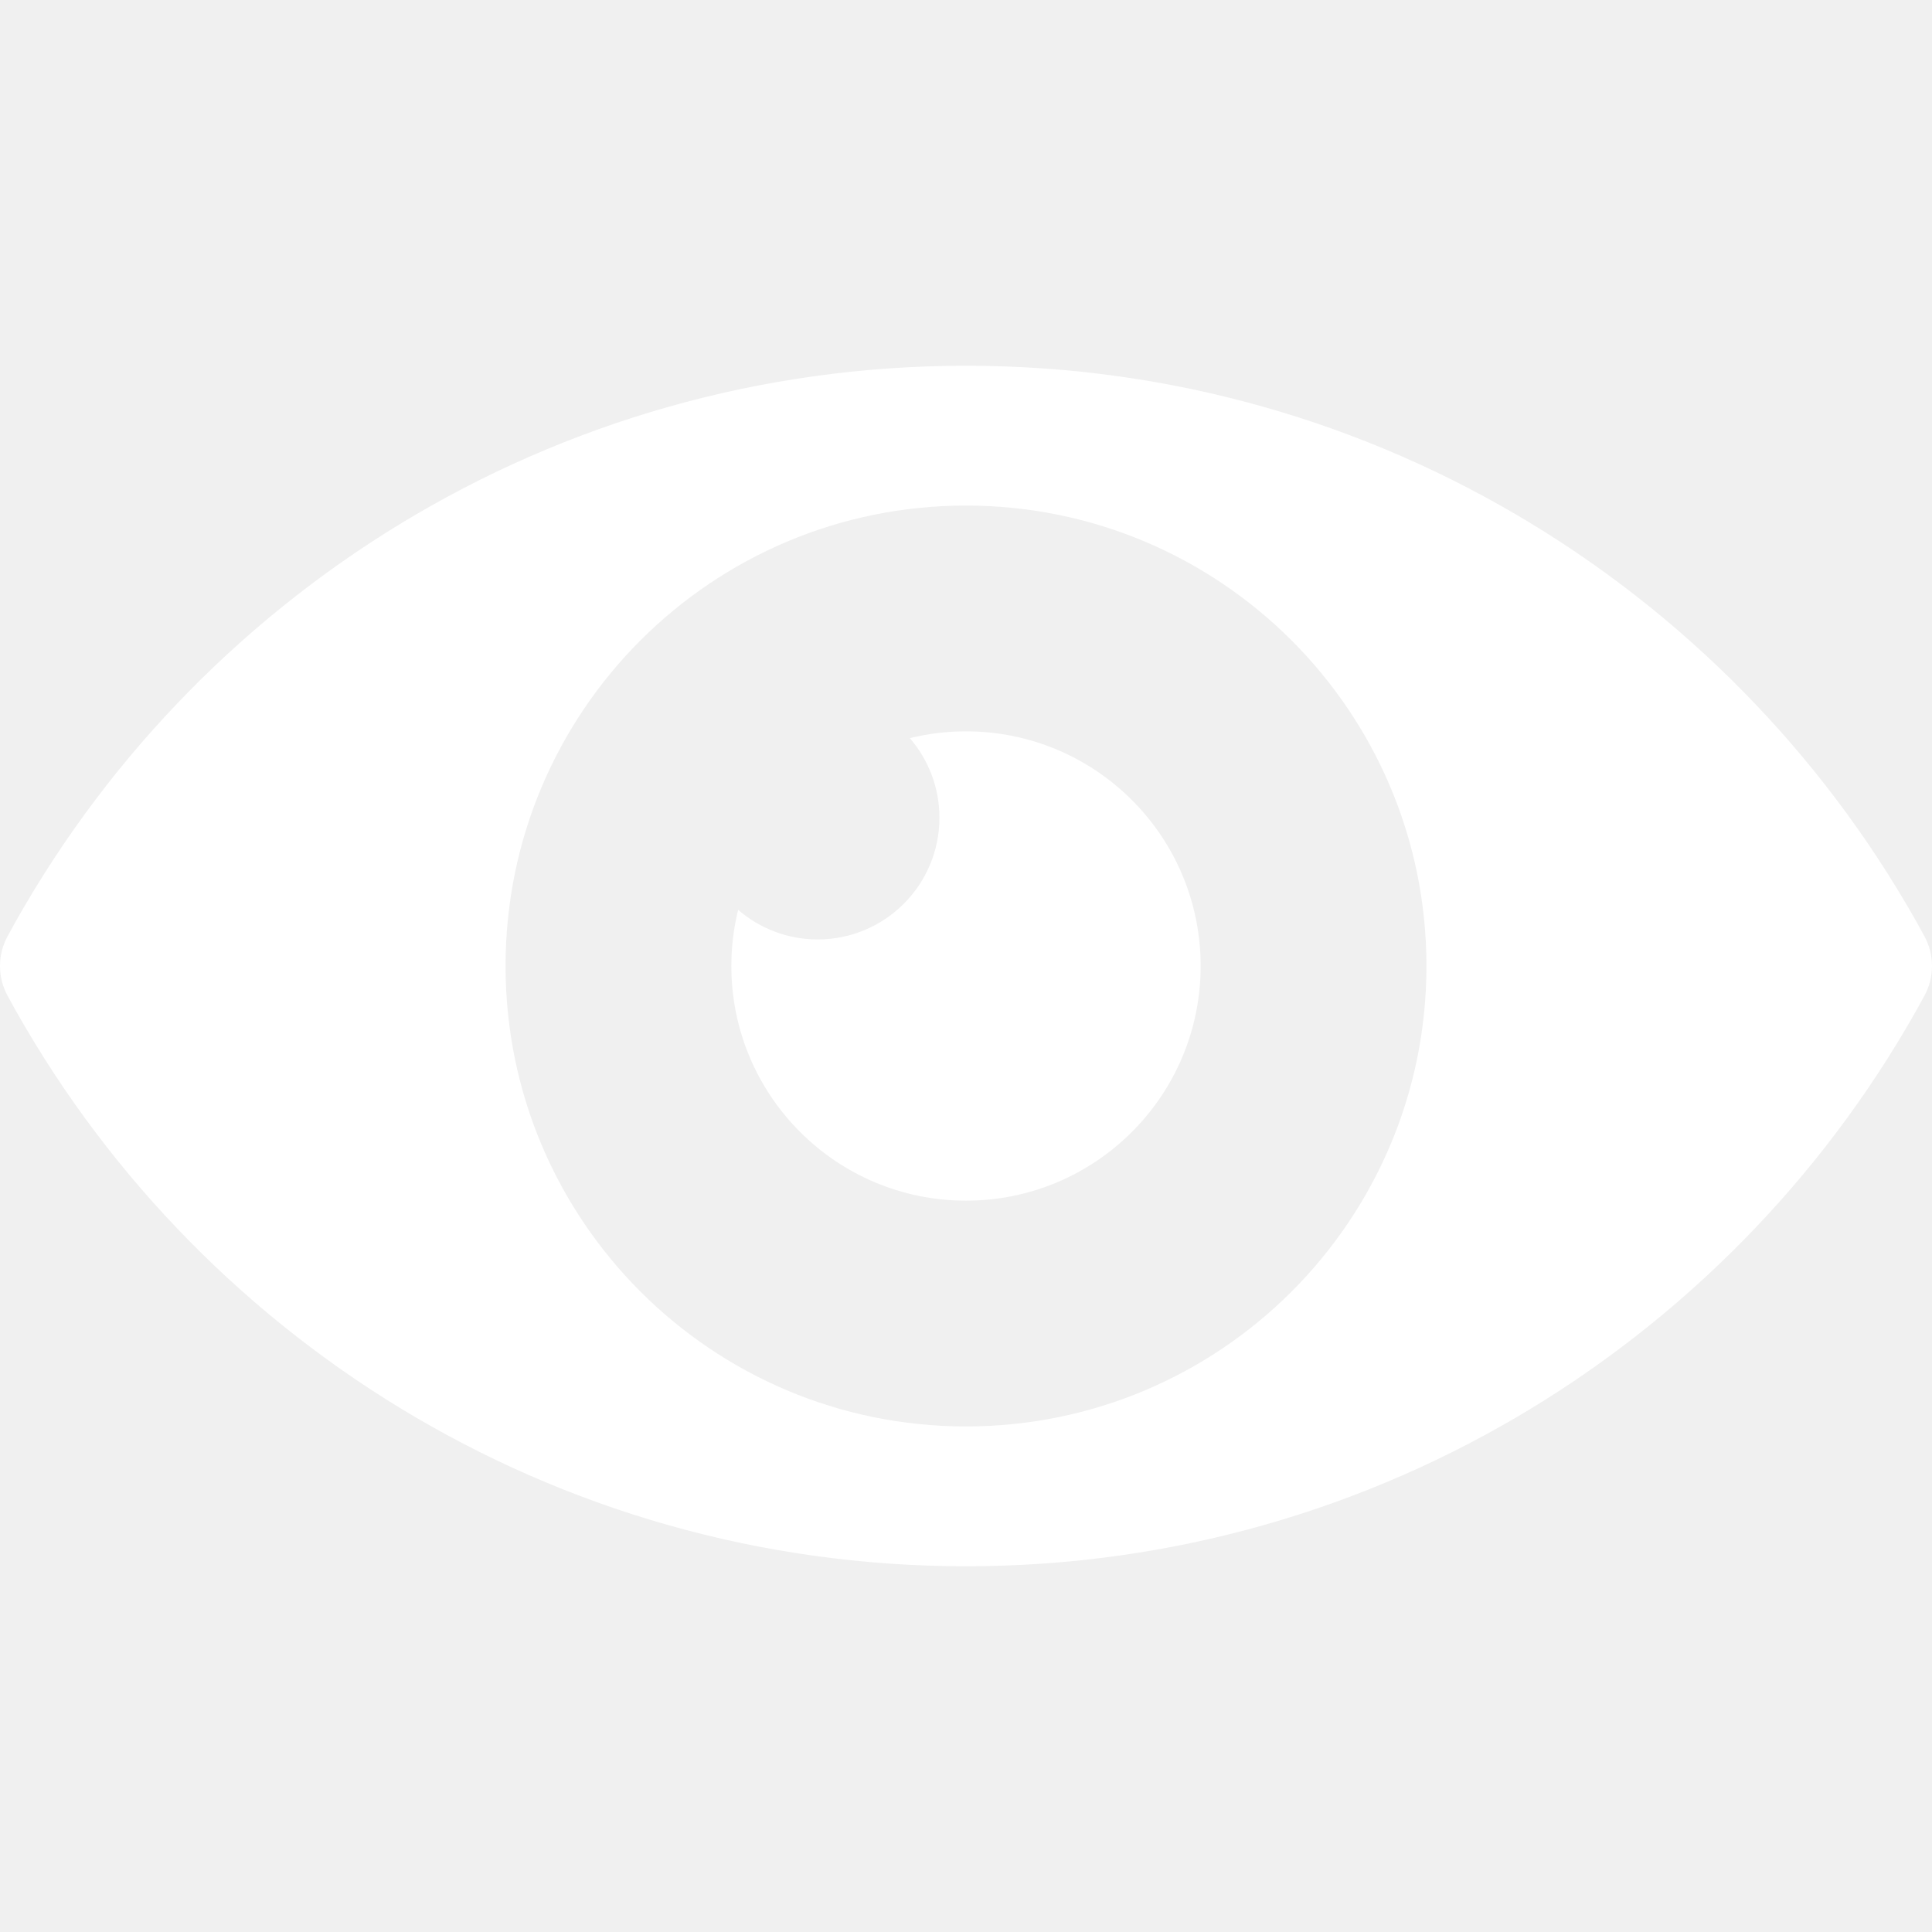
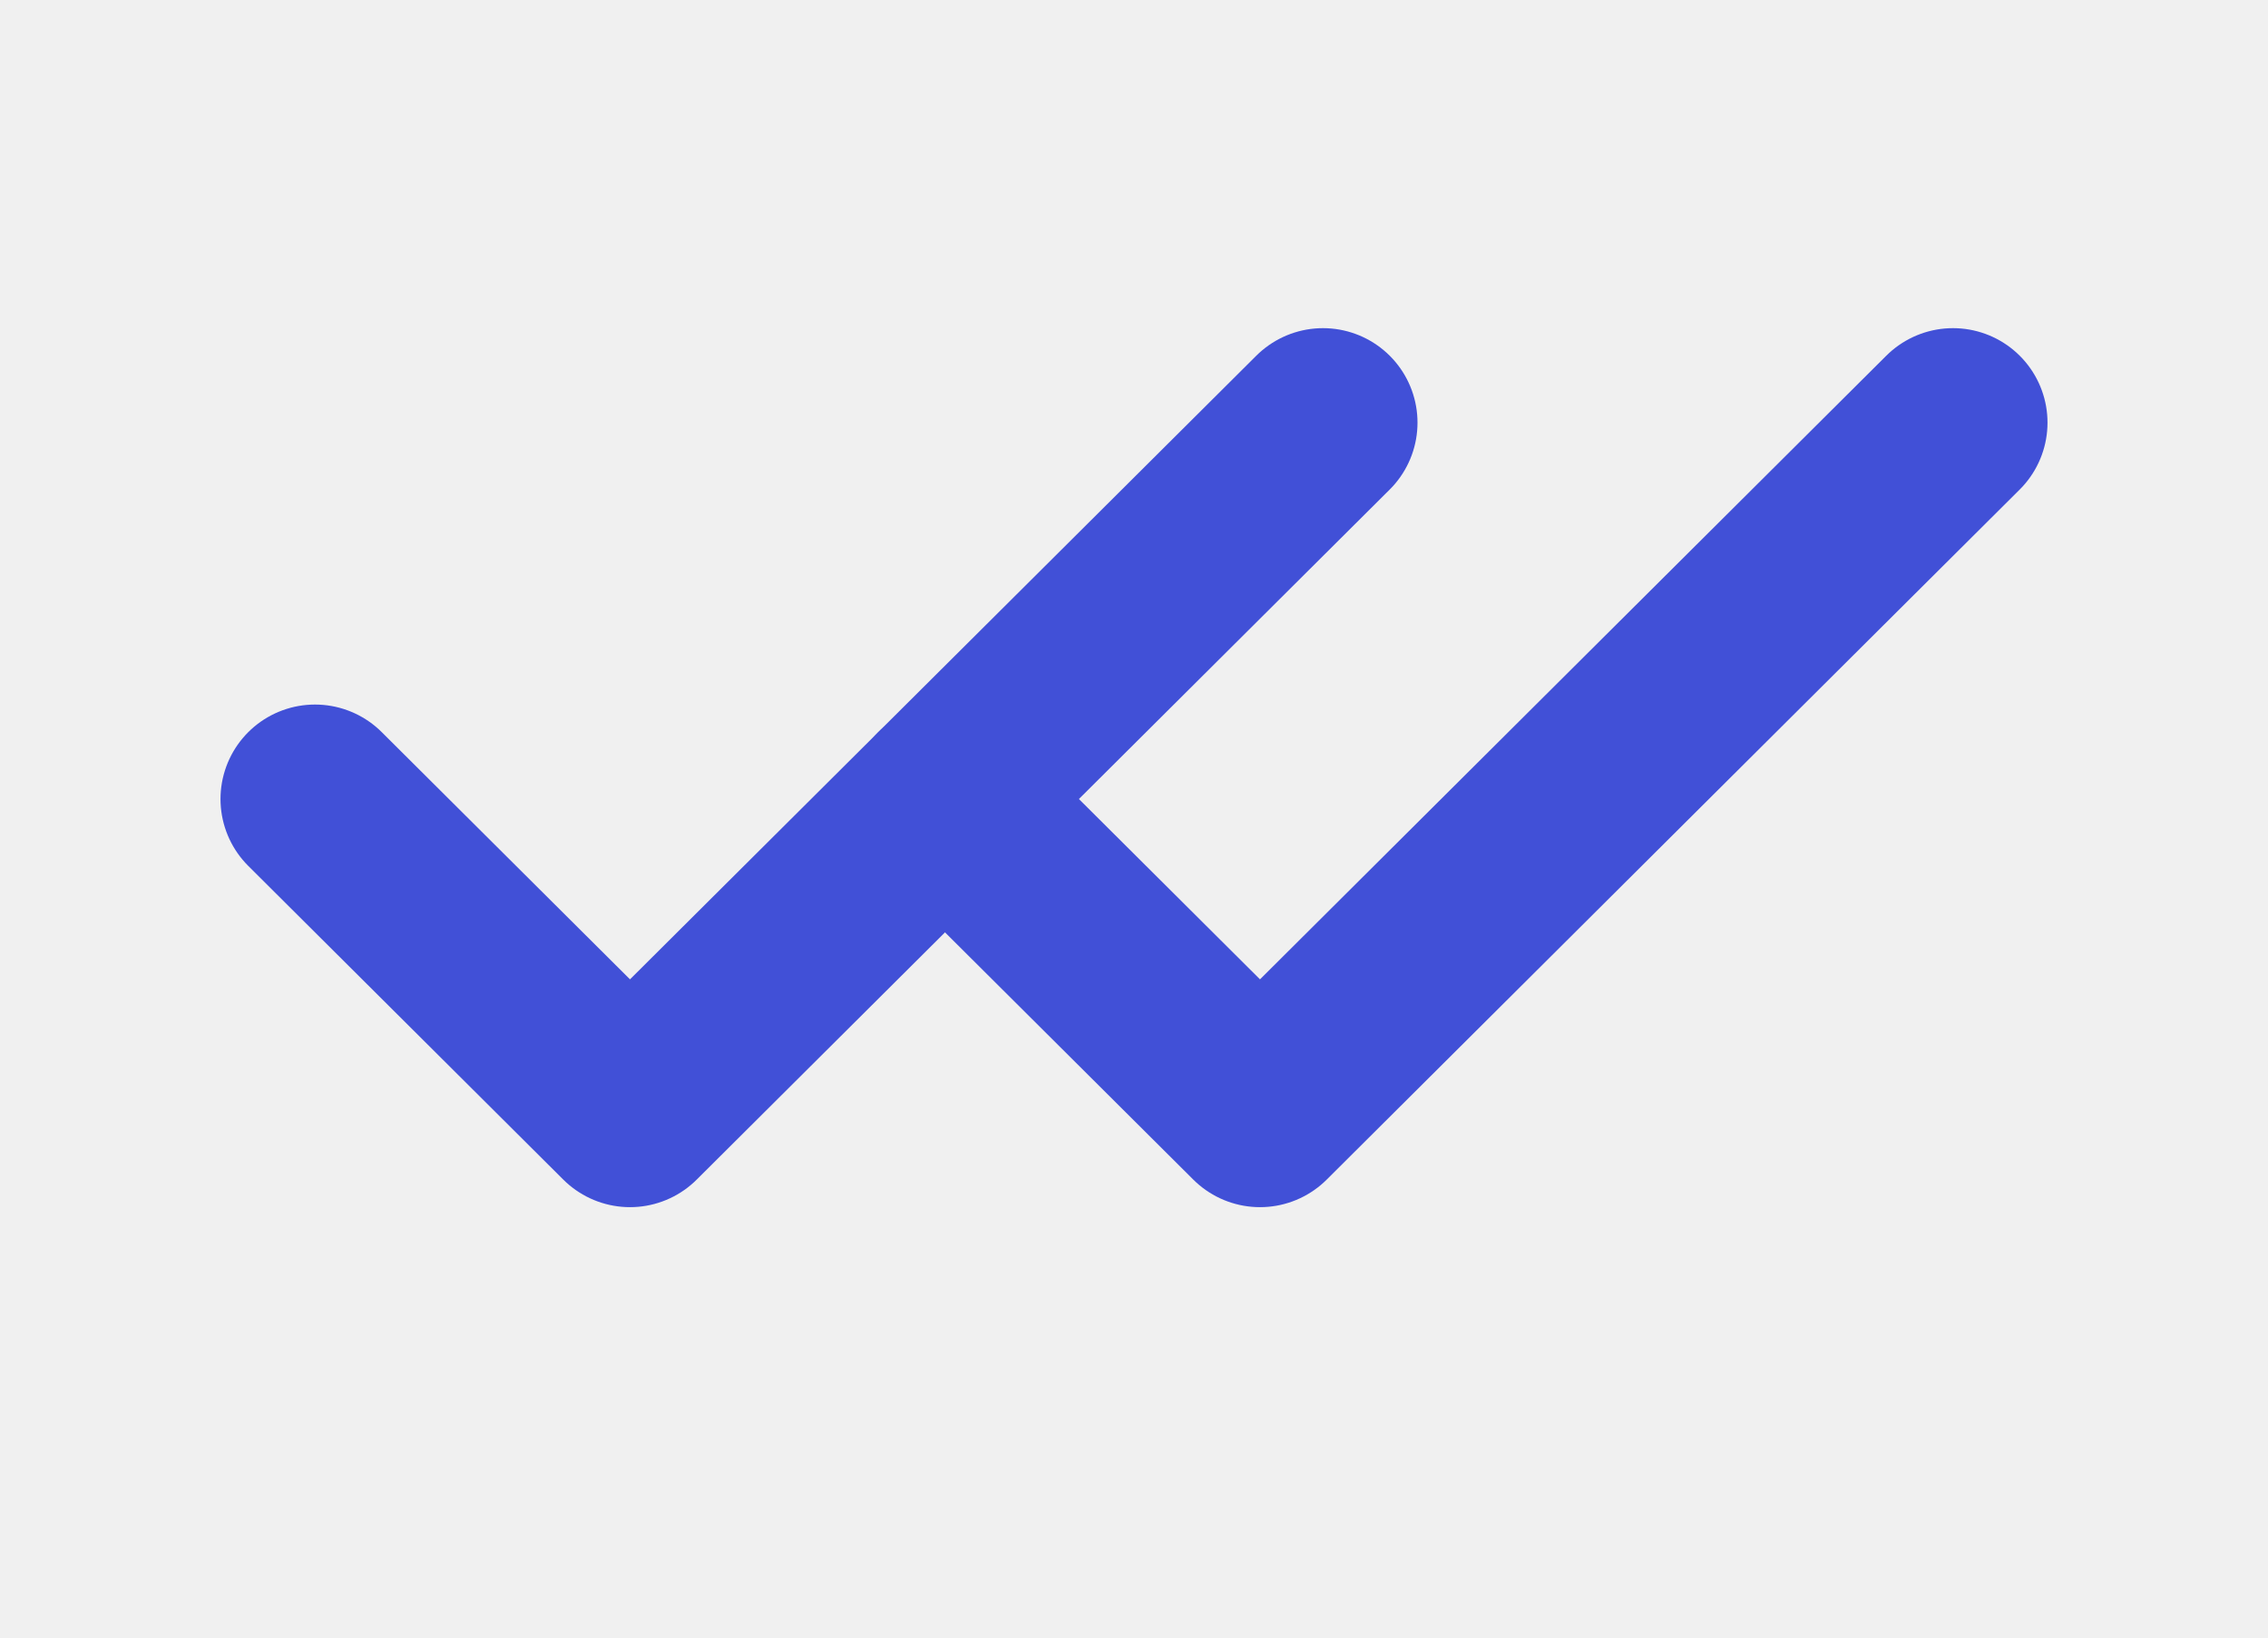
- <svg xmlns="http://www.w3.org/2000/svg" version="1.1" id="Capa_1" x="0px" y="0px" viewBox="0 0 612 612" style="enable-background:new 0 0 612 612;" xml:space="preserve">
-   <style type="text/css">
- 	path{fill:#fff;}
- </style>
-   <g>
-     <g>
-       <path d="M609.608,315.426c3.19-5.874,3.19-12.979,0-18.853c-58.464-107.643-172.5-180.72-303.607-180.72    S60.857,188.931,2.393,296.573c-3.19,5.874-3.19,12.979,0,18.853C60.858,423.069,174.892,496.147,306,496.147    S551.143,423.069,609.608,315.426z M306,451.855c-80.554,0-145.855-65.302-145.855-145.855S225.446,160.144,306,160.144    S451.856,225.446,451.856,306S386.554,451.855,306,451.855z" />
-       <path d="M306,231.67c-6.136,0-12.095,0.749-17.798,2.15c5.841,6.76,9.383,15.563,9.383,25.198c0,21.3-17.267,38.568-38.568,38.568    c-9.635,0-18.438-3.541-25.198-9.383c-1.401,5.703-2.15,11.662-2.15,17.798c0,41.052,33.279,74.33,74.33,74.33    s74.33-33.279,74.33-74.33S347.052,231.67,306,231.67z" />
-     </g>
-   </g>
-   <g>
- </g>
-   <g>
- </g>
-   <g>
- </g>
-   <g>
- </g>
-   <g>
- </g>
-   <g>
- </g>
-   <g>
- </g>
-   <g>
- </g>
-   <g>
- </g>
-   <g>
- </g>
-   <g>
- </g>
-   <g>
- </g>
-   <g>
- </g>
-   <g>
- </g>
-   <g>
- </g>
+ <svg xmlns="http://www.w3.org/2000/svg" width="18" height="13" viewBox="0 0 18 13" fill="none">
+   <path d="M15.5 3.355L10 8.833L7.5 6.343" stroke="#4150D7" stroke-width="1.5" stroke-linecap="round" stroke-linejoin="round" />
+   <path d="M10.5 3.355L5 8.833L2.5 6.343" stroke="#4150D7" stroke-width="1.5" stroke-linecap="round" stroke-linejoin="round" />
</svg>
